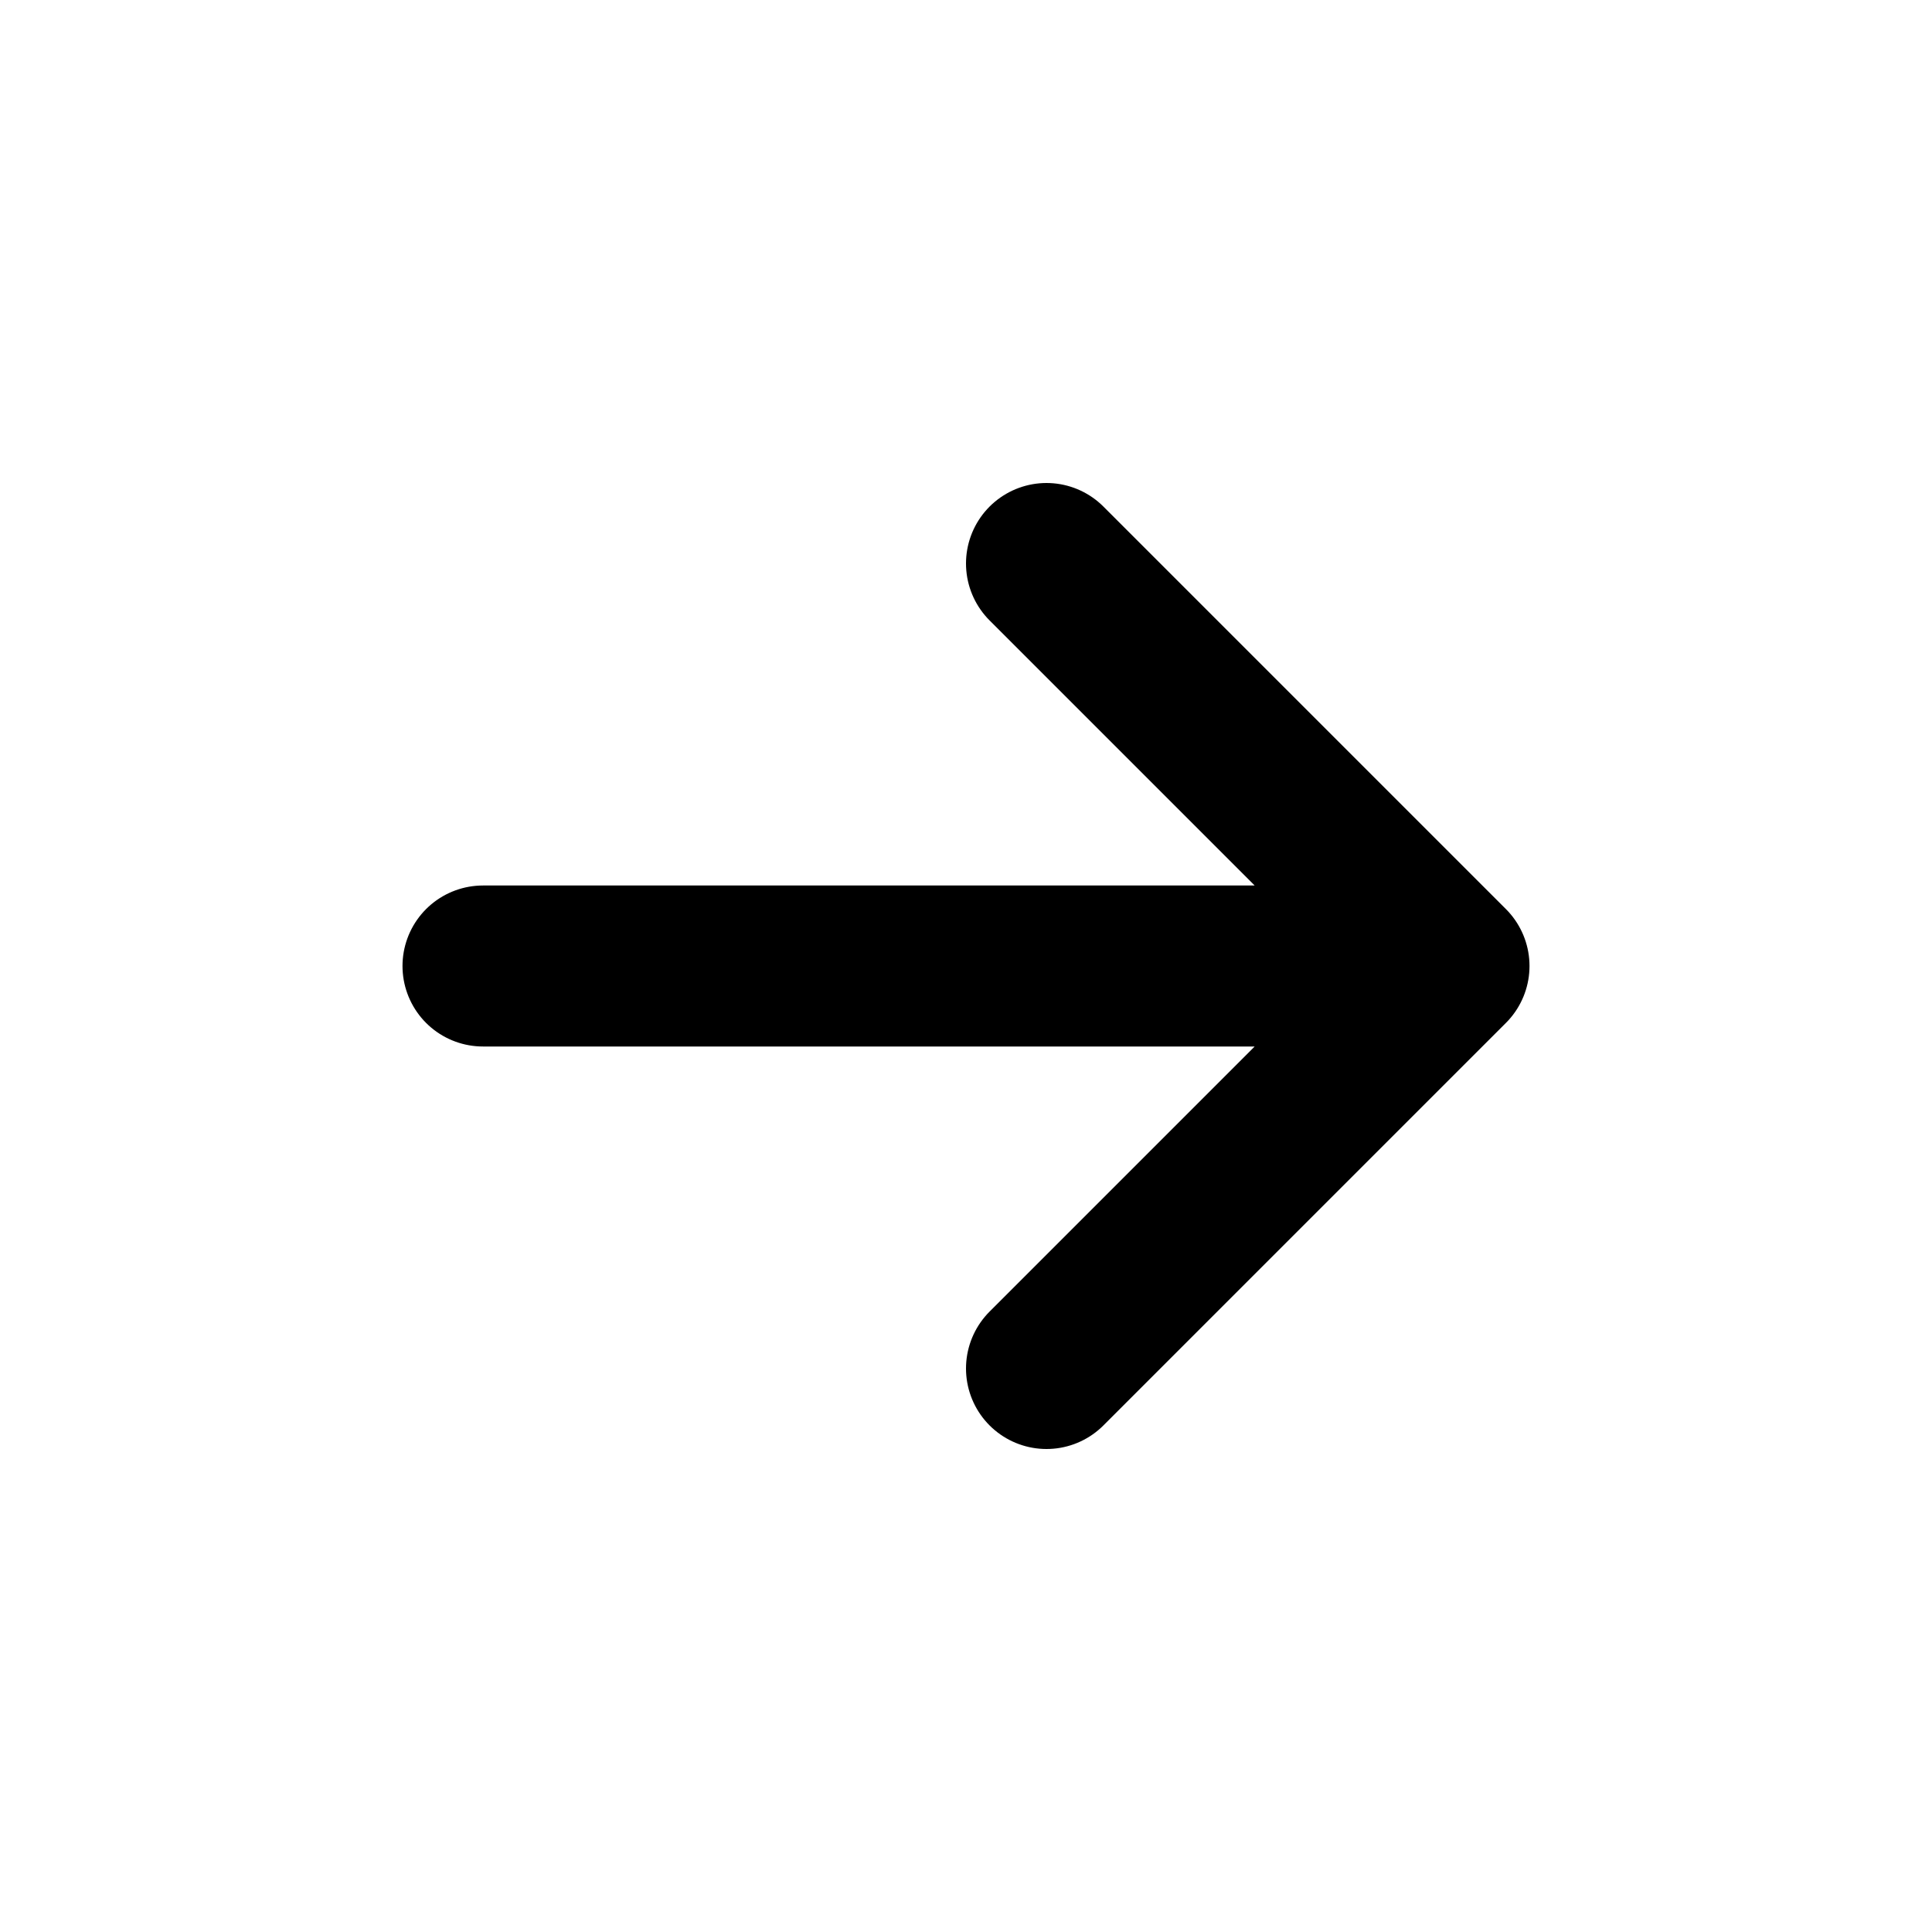
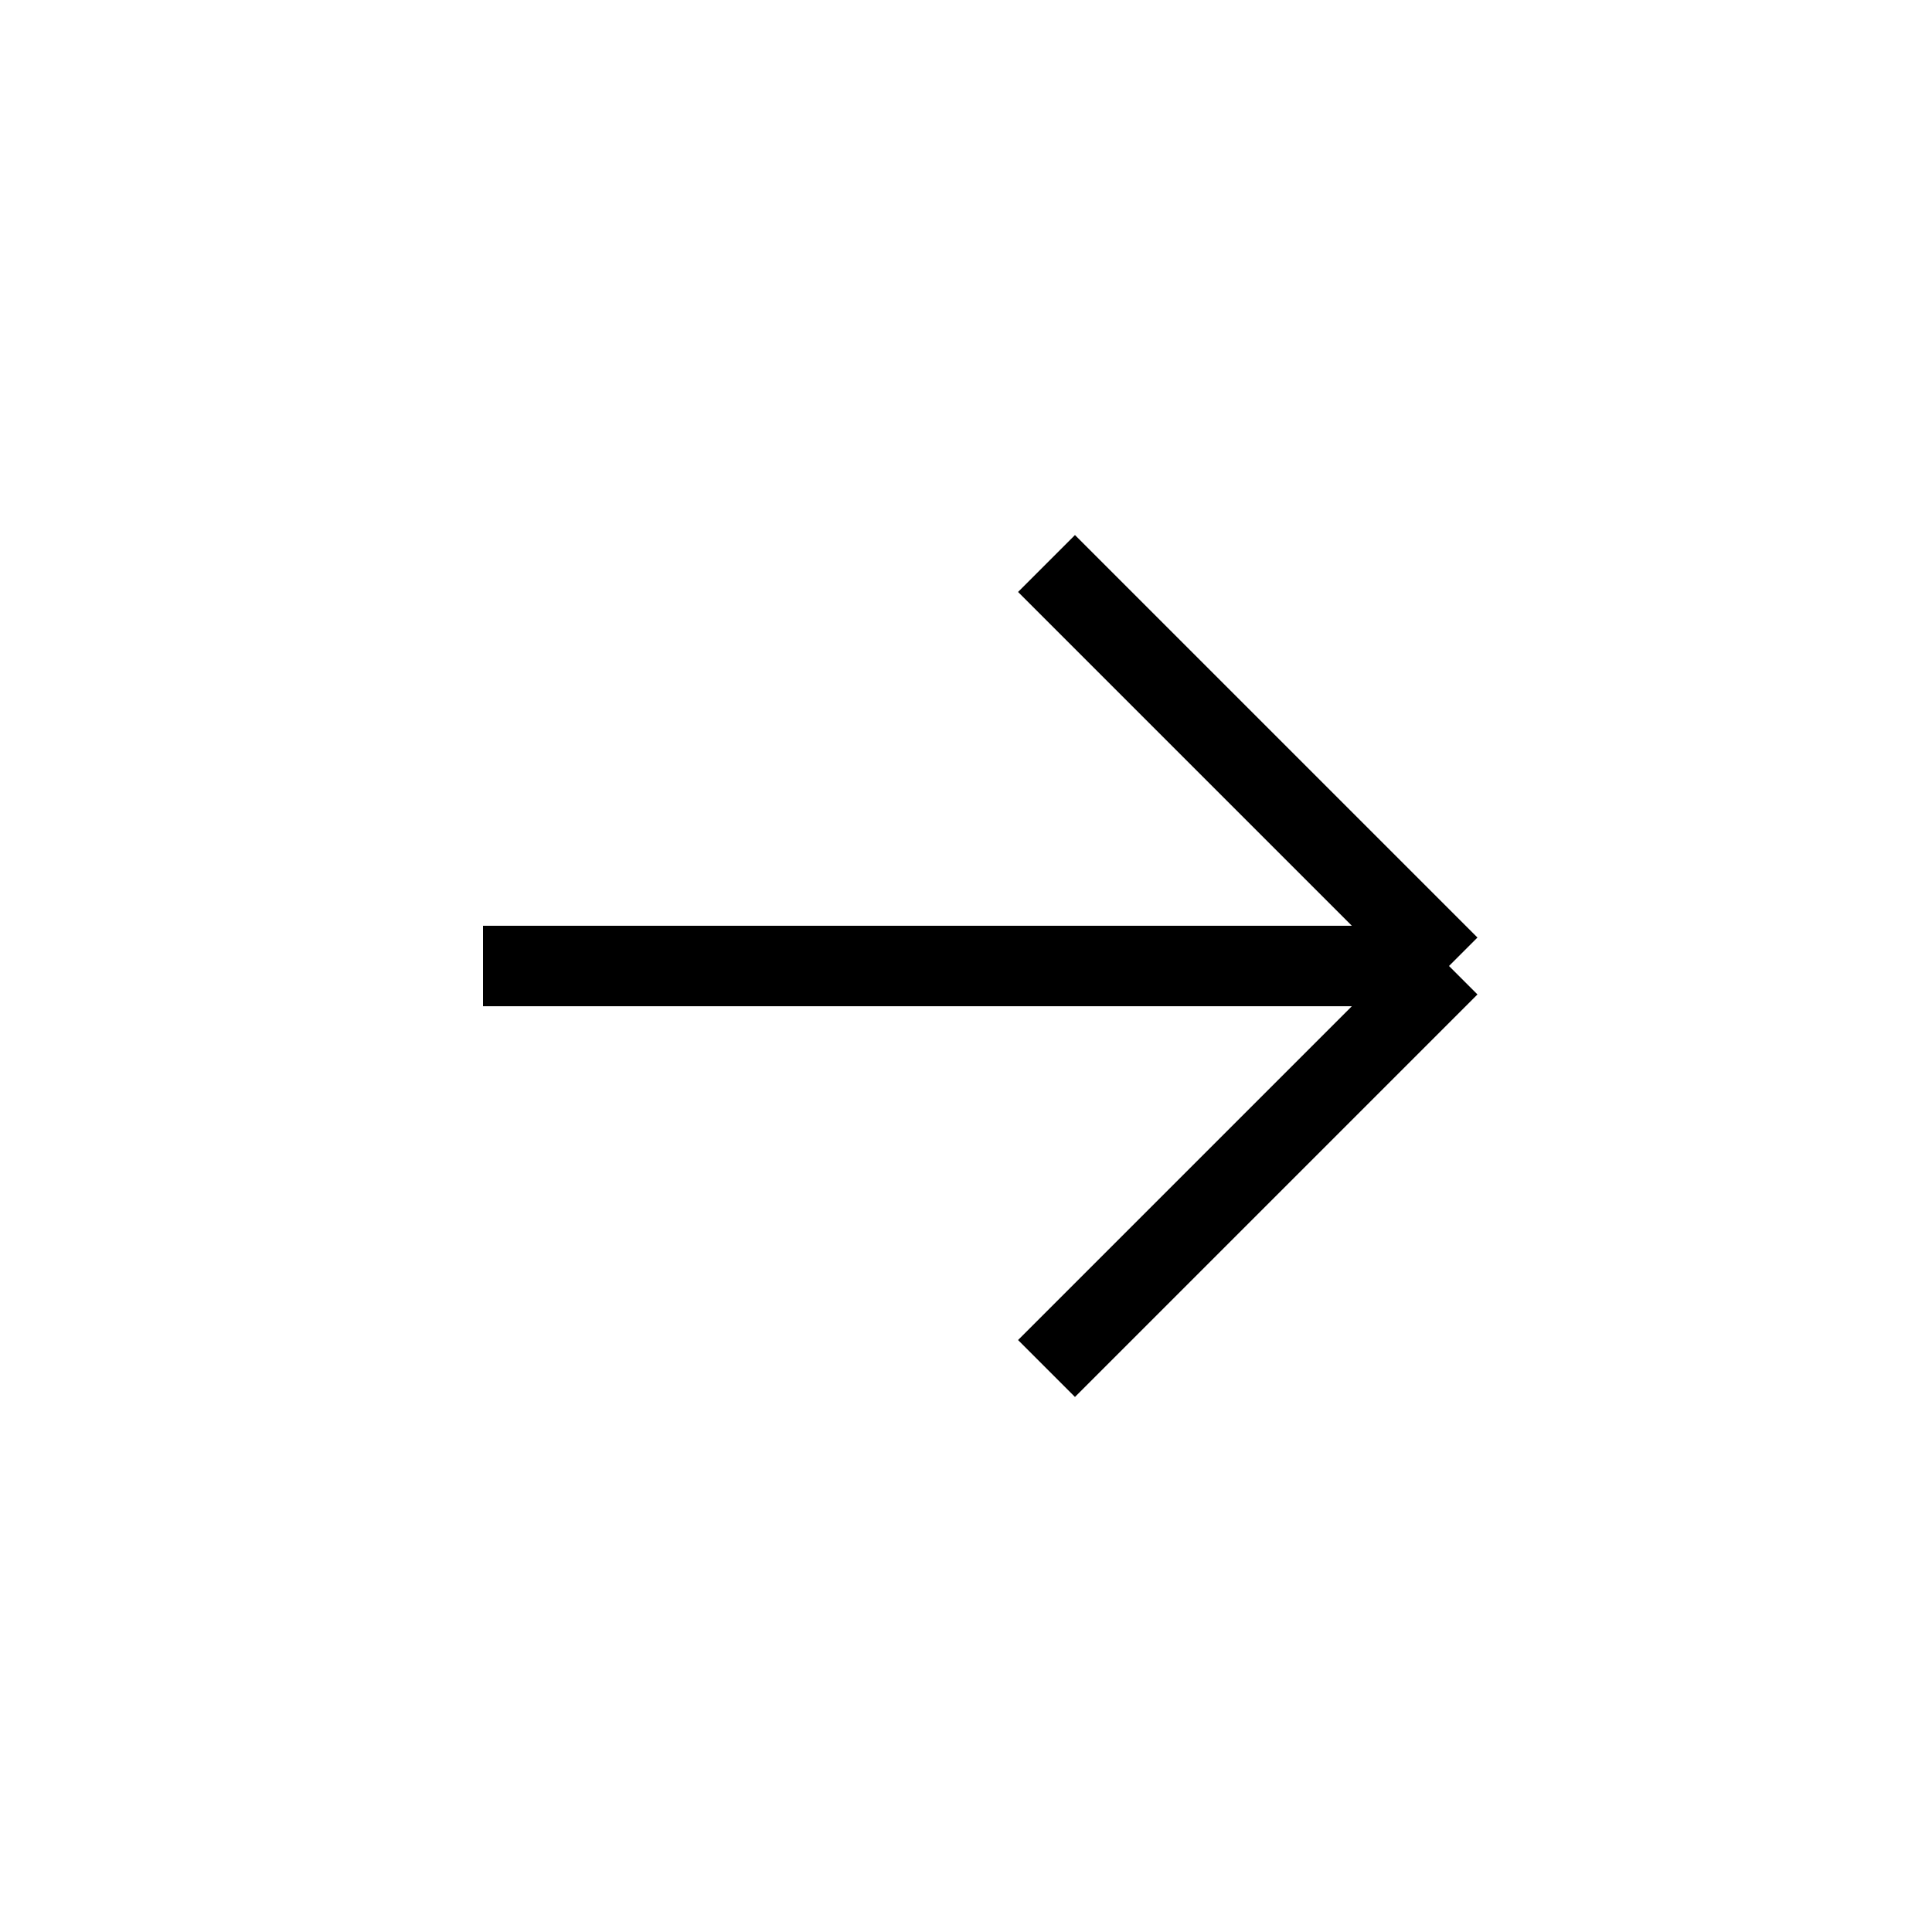
<svg xmlns="http://www.w3.org/2000/svg" width="800px" height="800px" viewBox="0 0 24 24" fill="none">
-   <path d="M6 12H18M18 12L13 7M18 12L13 17" stroke="#000000" stroke-width="2" stroke-linecap="round" stroke-linejoin="round" />
+   <path d="M6 12H18M18 12L13 7M18 12L13 17" stroke="#000000" strokeWidth="2" strokeLinecap="round" strokeLinejoin="round" />
</svg>
